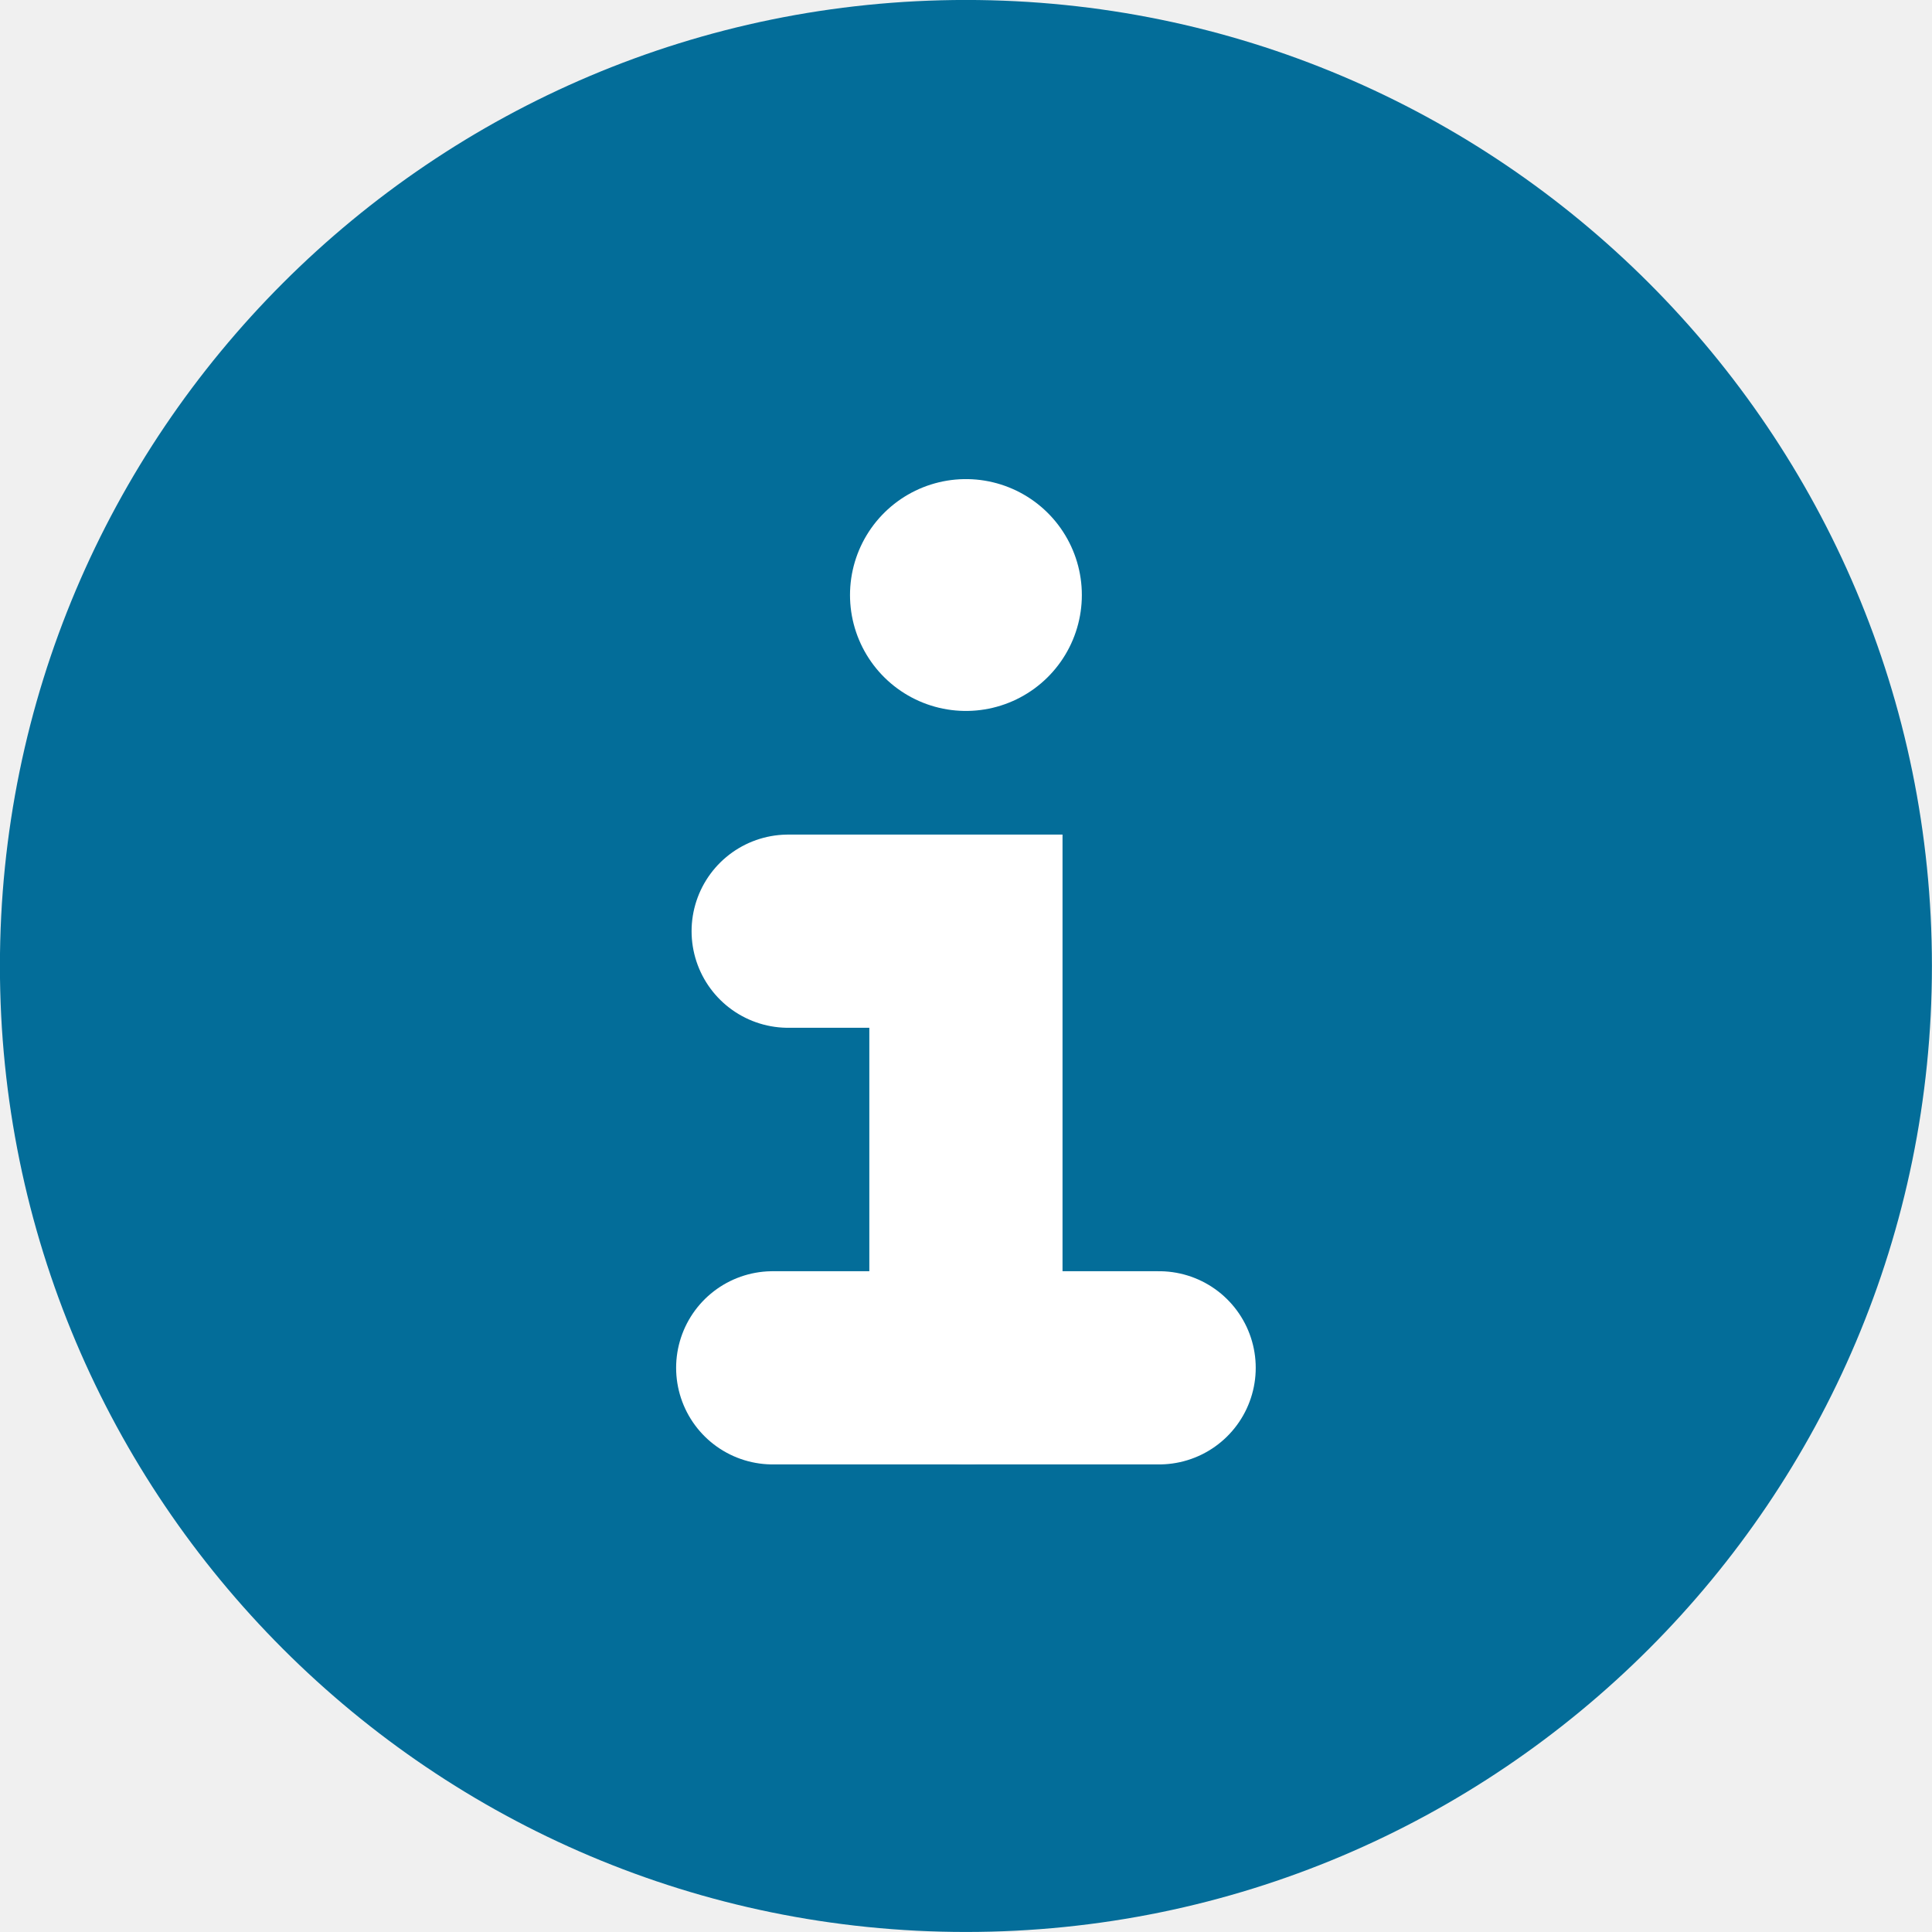
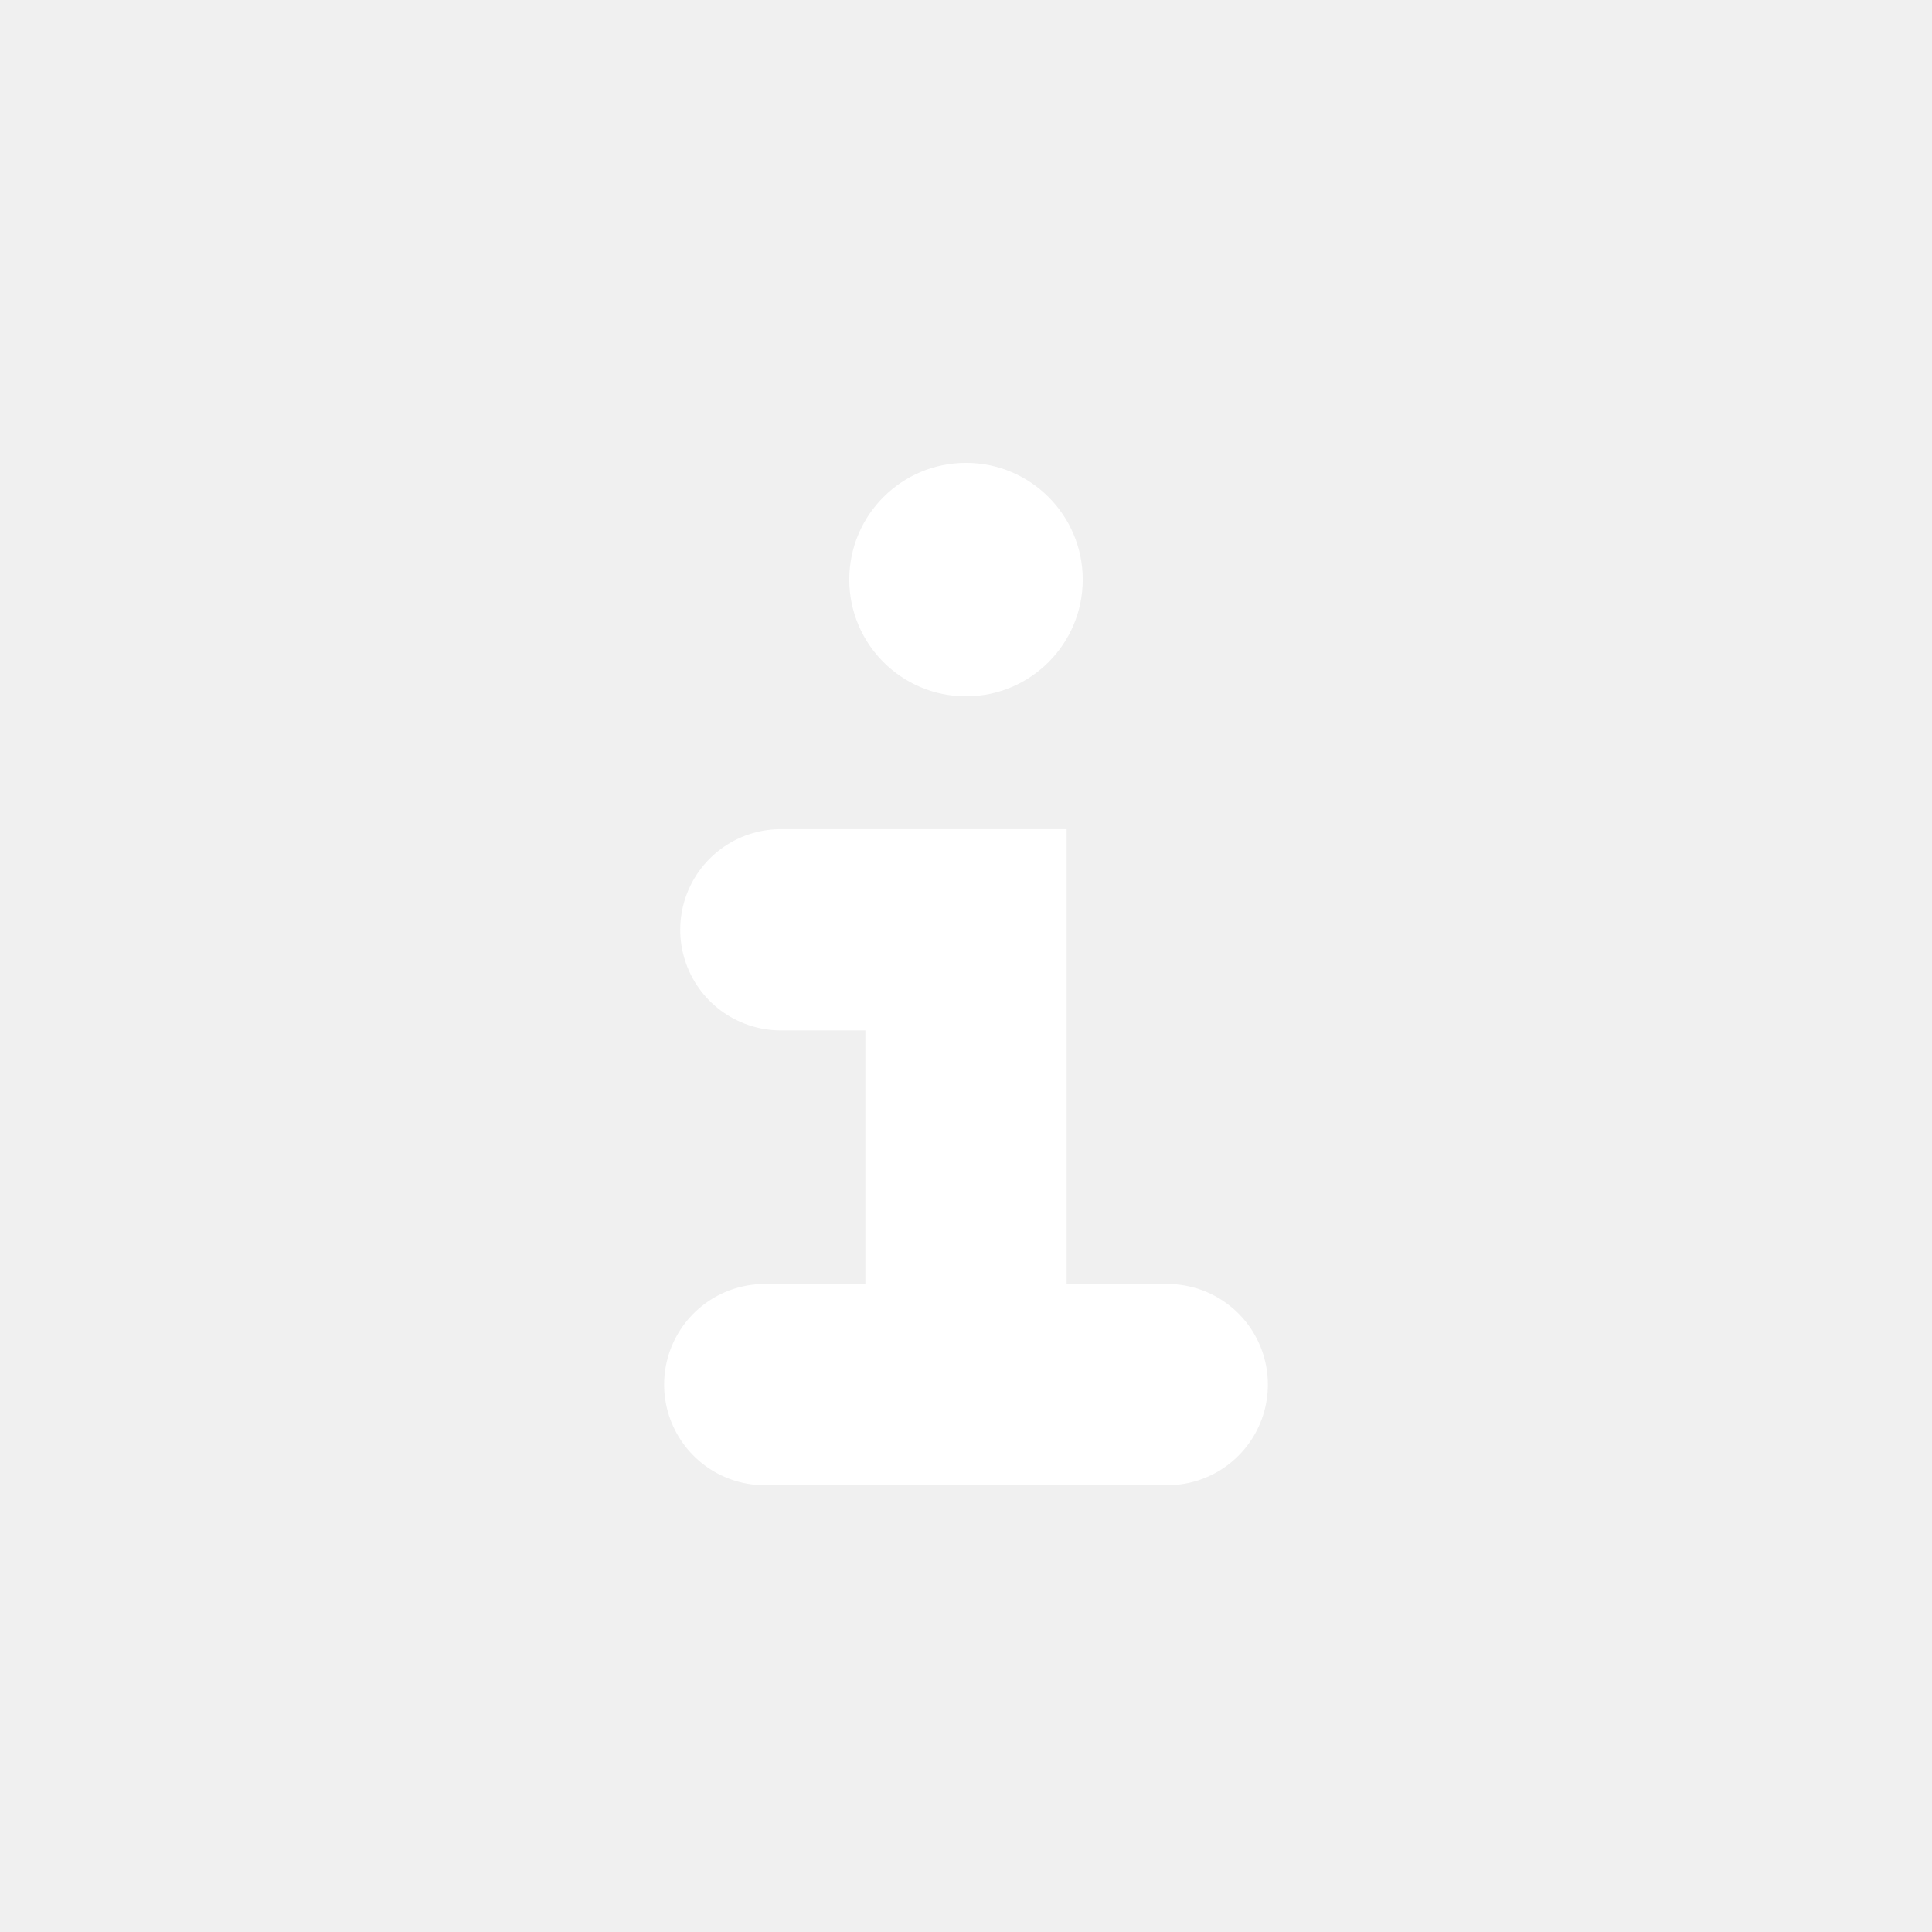
- <svg xmlns="http://www.w3.org/2000/svg" xmlns:xlink="http://www.w3.org/1999/xlink" version="1.1" id="Ebene_1" x="0px" y="0px" viewBox="0 0 48 48" style="enable-background:new 0 0 48 48;" xml:space="preserve">
+ <svg xmlns="http://www.w3.org/2000/svg" version="1.1" id="Ebene_1" x="0px" y="0px" viewBox="0 0 48 48" style="enable-background:new 0 0 48 48;" xml:space="preserve">
  <style type="text/css">
- 	.st0{fill:#036D99;}
- 	.st1{display:none;fill:none;stroke:#FFFFFF;stroke-width:2;stroke-linecap:round;stroke-miterlimit:10;}
- 	.st2{fill:none;stroke:#FFFFFF;stroke-width:5;stroke-linecap:round;stroke-miterlimit:10;}
- 	.st3{fill:none;stroke:#FFFFFF;stroke-width:6;stroke-linecap:round;stroke-miterlimit:10;}
- 	.st4{display:none;fill:none;stroke:#FFFFFF;stroke-width:6;stroke-linecap:round;stroke-miterlimit:10;}
- 	.st5{fill:#F35800;}
- 	.st6{display:none;fill:none;stroke:#FFFFFF;stroke-width:5.52;stroke-miterlimit:10;}
- 	.st7{fill:#898989;}
- 	.st8{display:none;}
- 	.st9{fill:none;stroke:#FFFFFF;stroke-width:1.84;stroke-linecap:round;stroke-miterlimit:10;}
- 	.st10{display:inline;fill:none;stroke:#FFFFFF;stroke-width:6;stroke-linecap:round;stroke-miterlimit:10;}
- 	.st11{display:inline;fill:none;stroke:#FFFFFF;stroke-width:6;stroke-linecap:round;stroke-linejoin:round;stroke-miterlimit:10;}
- 	.st12{display:inline;fill:none;stroke:#FFFFFF;stroke-width:4;stroke-linecap:round;stroke-linejoin:round;stroke-miterlimit:10;}
- 	.st13{display:inline;}
- 	.st14{fill:none;stroke:#FFFFFF;stroke-width:4;stroke-linecap:round;stroke-linejoin:round;stroke-miterlimit:10;}
+ 	.st0{display:none;}
+ 	.st1{fill:none;stroke:#FFFFFF;stroke-width:1.84;stroke-linecap:round;stroke-miterlimit:10;}
+ 	.st2{display:inline;fill:none;stroke:#FFFFFF;stroke-width:6;stroke-linecap:round;stroke-miterlimit:10;}
+ 	.st3{display:inline;fill:none;stroke:#FFFFFF;stroke-width:6;stroke-linecap:round;stroke-linejoin:round;stroke-miterlimit:10;}
+ 	.st4{display:inline;fill:none;stroke:#FFFFFF;stroke-width:4;stroke-linecap:round;stroke-linejoin:round;stroke-miterlimit:10;}
+ 	.st5{display:inline;}
+ 	.st6{fill:none;stroke:#FFFFFF;stroke-width:4;stroke-linecap:round;stroke-linejoin:round;stroke-miterlimit:10;}
	
- 		.st15{display:inline;fill:#FFFFFF;stroke:#FFFFFF;stroke-width:4;stroke-linecap:round;stroke-linejoin:round;stroke-miterlimit:10;}
- 	.st16{opacity:0.5;}
- 	.st17{fill:none;stroke:#444444;stroke-width:4;stroke-linecap:round;stroke-linejoin:round;stroke-miterlimit:10;}
- 	.st18{fill:#444444;stroke:#444444;stroke-width:4;stroke-linecap:round;stroke-linejoin:round;stroke-miterlimit:10;}
- 	.st19{fill:#FFFFFF;stroke:#444444;stroke-width:6;stroke-linecap:round;stroke-linejoin:round;stroke-miterlimit:10;}
- 	.st20{fill:#026D99;}
- 	.st21{fill:#FFFFFF;stroke:#FFFFFF;stroke-width:4;stroke-linecap:round;stroke-linejoin:round;stroke-miterlimit:10;}
- 	.st22{fill:#FFFFFF;stroke:#FFFFFF;stroke-width:6;stroke-linecap:round;stroke-linejoin:round;stroke-miterlimit:10;}
- 	.st23{fill:none;stroke:#FFFFFF;stroke-width:5;stroke-linecap:round;stroke-linejoin:round;stroke-miterlimit:10;}
- 	.st24{fill:none;stroke:#B2B2B2;stroke-width:4;stroke-linecap:round;stroke-miterlimit:10;stroke-dasharray:0,10;}
- 	.st25{fill:none;stroke:#F35800;stroke-width:10;stroke-linecap:round;stroke-miterlimit:10;}
- 	.st26{fill:none;stroke:#036D99;stroke-width:8;stroke-linecap:round;stroke-miterlimit:10;}
- 	.st27{display:inline;fill:none;stroke:#036D99;stroke-width:8;stroke-linecap:round;stroke-miterlimit:10;}
- 	.st28{fill:none;stroke:#F3B100;stroke-width:10;stroke-linecap:round;stroke-miterlimit:10;}
+ 		.st7{display:inline;fill:#FFFFFF;stroke:#FFFFFF;stroke-width:4;stroke-linecap:round;stroke-linejoin:round;stroke-miterlimit:10;}
+ 	.st8{opacity:0.5;}
+ 	.st9{fill:none;stroke:#444444;stroke-width:4;stroke-linecap:round;stroke-linejoin:round;stroke-miterlimit:10;}
+ 	.st10{fill:#444444;stroke:#444444;stroke-width:4;stroke-linecap:round;stroke-linejoin:round;stroke-miterlimit:10;}
+ 	.st11{fill:#FFFFFF;stroke:#444444;stroke-width:6;stroke-linecap:round;stroke-linejoin:round;stroke-miterlimit:10;}
+ 	.st12{fill:#FFFFFF;stroke:#FFFFFF;stroke-width:4;stroke-linecap:round;stroke-linejoin:round;stroke-miterlimit:10;}
+ 	.st13{fill:#FFFFFF;stroke:#FFFFFF;stroke-width:6;stroke-linecap:round;stroke-linejoin:round;stroke-miterlimit:10;}
+ 	.st14{fill:none;stroke:#FFFFFF;stroke-width:5;stroke-linecap:round;stroke-miterlimit:10;}
+ 	.st15{fill:none;stroke:#FFFFFF;stroke-width:5;stroke-linecap:round;stroke-linejoin:round;stroke-miterlimit:10;}
+ 	.st16{fill:none;stroke:#B2B2B2;stroke-width:4;stroke-linecap:round;stroke-miterlimit:10;stroke-dasharray:0,10;}
+ 	.st17{fill:none;stroke:#F35800;stroke-width:10;stroke-linecap:round;stroke-miterlimit:10;}
+ 	.st18{fill:none;stroke:#036D99;stroke-width:8;stroke-linecap:round;stroke-miterlimit:10;}
+ 	.st19{display:inline;fill:none;stroke:#036D99;stroke-width:8;stroke-linecap:round;stroke-miterlimit:10;}
+ 	.st20{fill:none;stroke:#F3B100;stroke-width:10;stroke-linecap:round;stroke-miterlimit:10;}
+ 	.st21{fill:none;stroke:#FFFFFF;stroke-width:6;stroke-linecap:round;stroke-miterlimit:10;}
+ 	.st22{display:none;fill:none;stroke:#FFFFFF;stroke-width:2;stroke-linecap:round;stroke-miterlimit:10;}
+ 	.st23{fill:#FFFFFF;}
</style>
-   <symbol id="detail-info" viewBox="-25 -25 50 50">
+   <g>
    <g>
-       <ellipse transform="matrix(0.4679 -0.8838 0.8838 0.4679 1.926868e-03 1.217290e-03)" class="st0" cx="0" cy="0" rx="20" ry="20" />
-       <path class="st0" d="M0,15c8.3,0,15-6.7,15-15S8.3-15,0-15c-8.3,0-15,6.7-15,15S-8.3,15,0,15 M0,25c-13.8,0-25-11.2-25-25    s11.2-25,25-25S25-13.8,25,0S13.8,25,0,25L0,25z" />
+       <path class="st22" d="M44,24c0,11-9,20-20,20C13,44,4,35,4,24S13,4,24,4C35,4,44,13,44,24z" />
+       <line class="st14" x1="19" y1="34.4" x2="29" y2="34.4" />
+       <polyline class="st14" points="19.4,23.1 24,23.1 24,34.4   " />
    </g>
-     <g>
-       <path class="st1" d="M20,0c0-11-9-20-20-20c-11,0-20,9-20,20s9,20,20,20C11,20,20,11,20,0z" />
-       <line class="st2" x1="-5" y1="-10.4" x2="5" y2="-10.4" />
-       <polyline class="st2" points="-4.6,0.9 0,0.9 0,-10.4   " />
-       <polygon class="st3" points="0,9.6 0,9.6 0,9.6 0,9.6   " />
-     </g>
-   </symbol>
-   <use xlink:href="#detail-info" width="50" height="50" id="XMLID_1_" x="-25" y="-25" transform="matrix(0.96 0 0 -0.96 23.9981 23.9991)" style="overflow:visible;" />
+     <circle class="st23" cx="24" cy="14.4" r="2.9" />
+   </g>
</svg>
